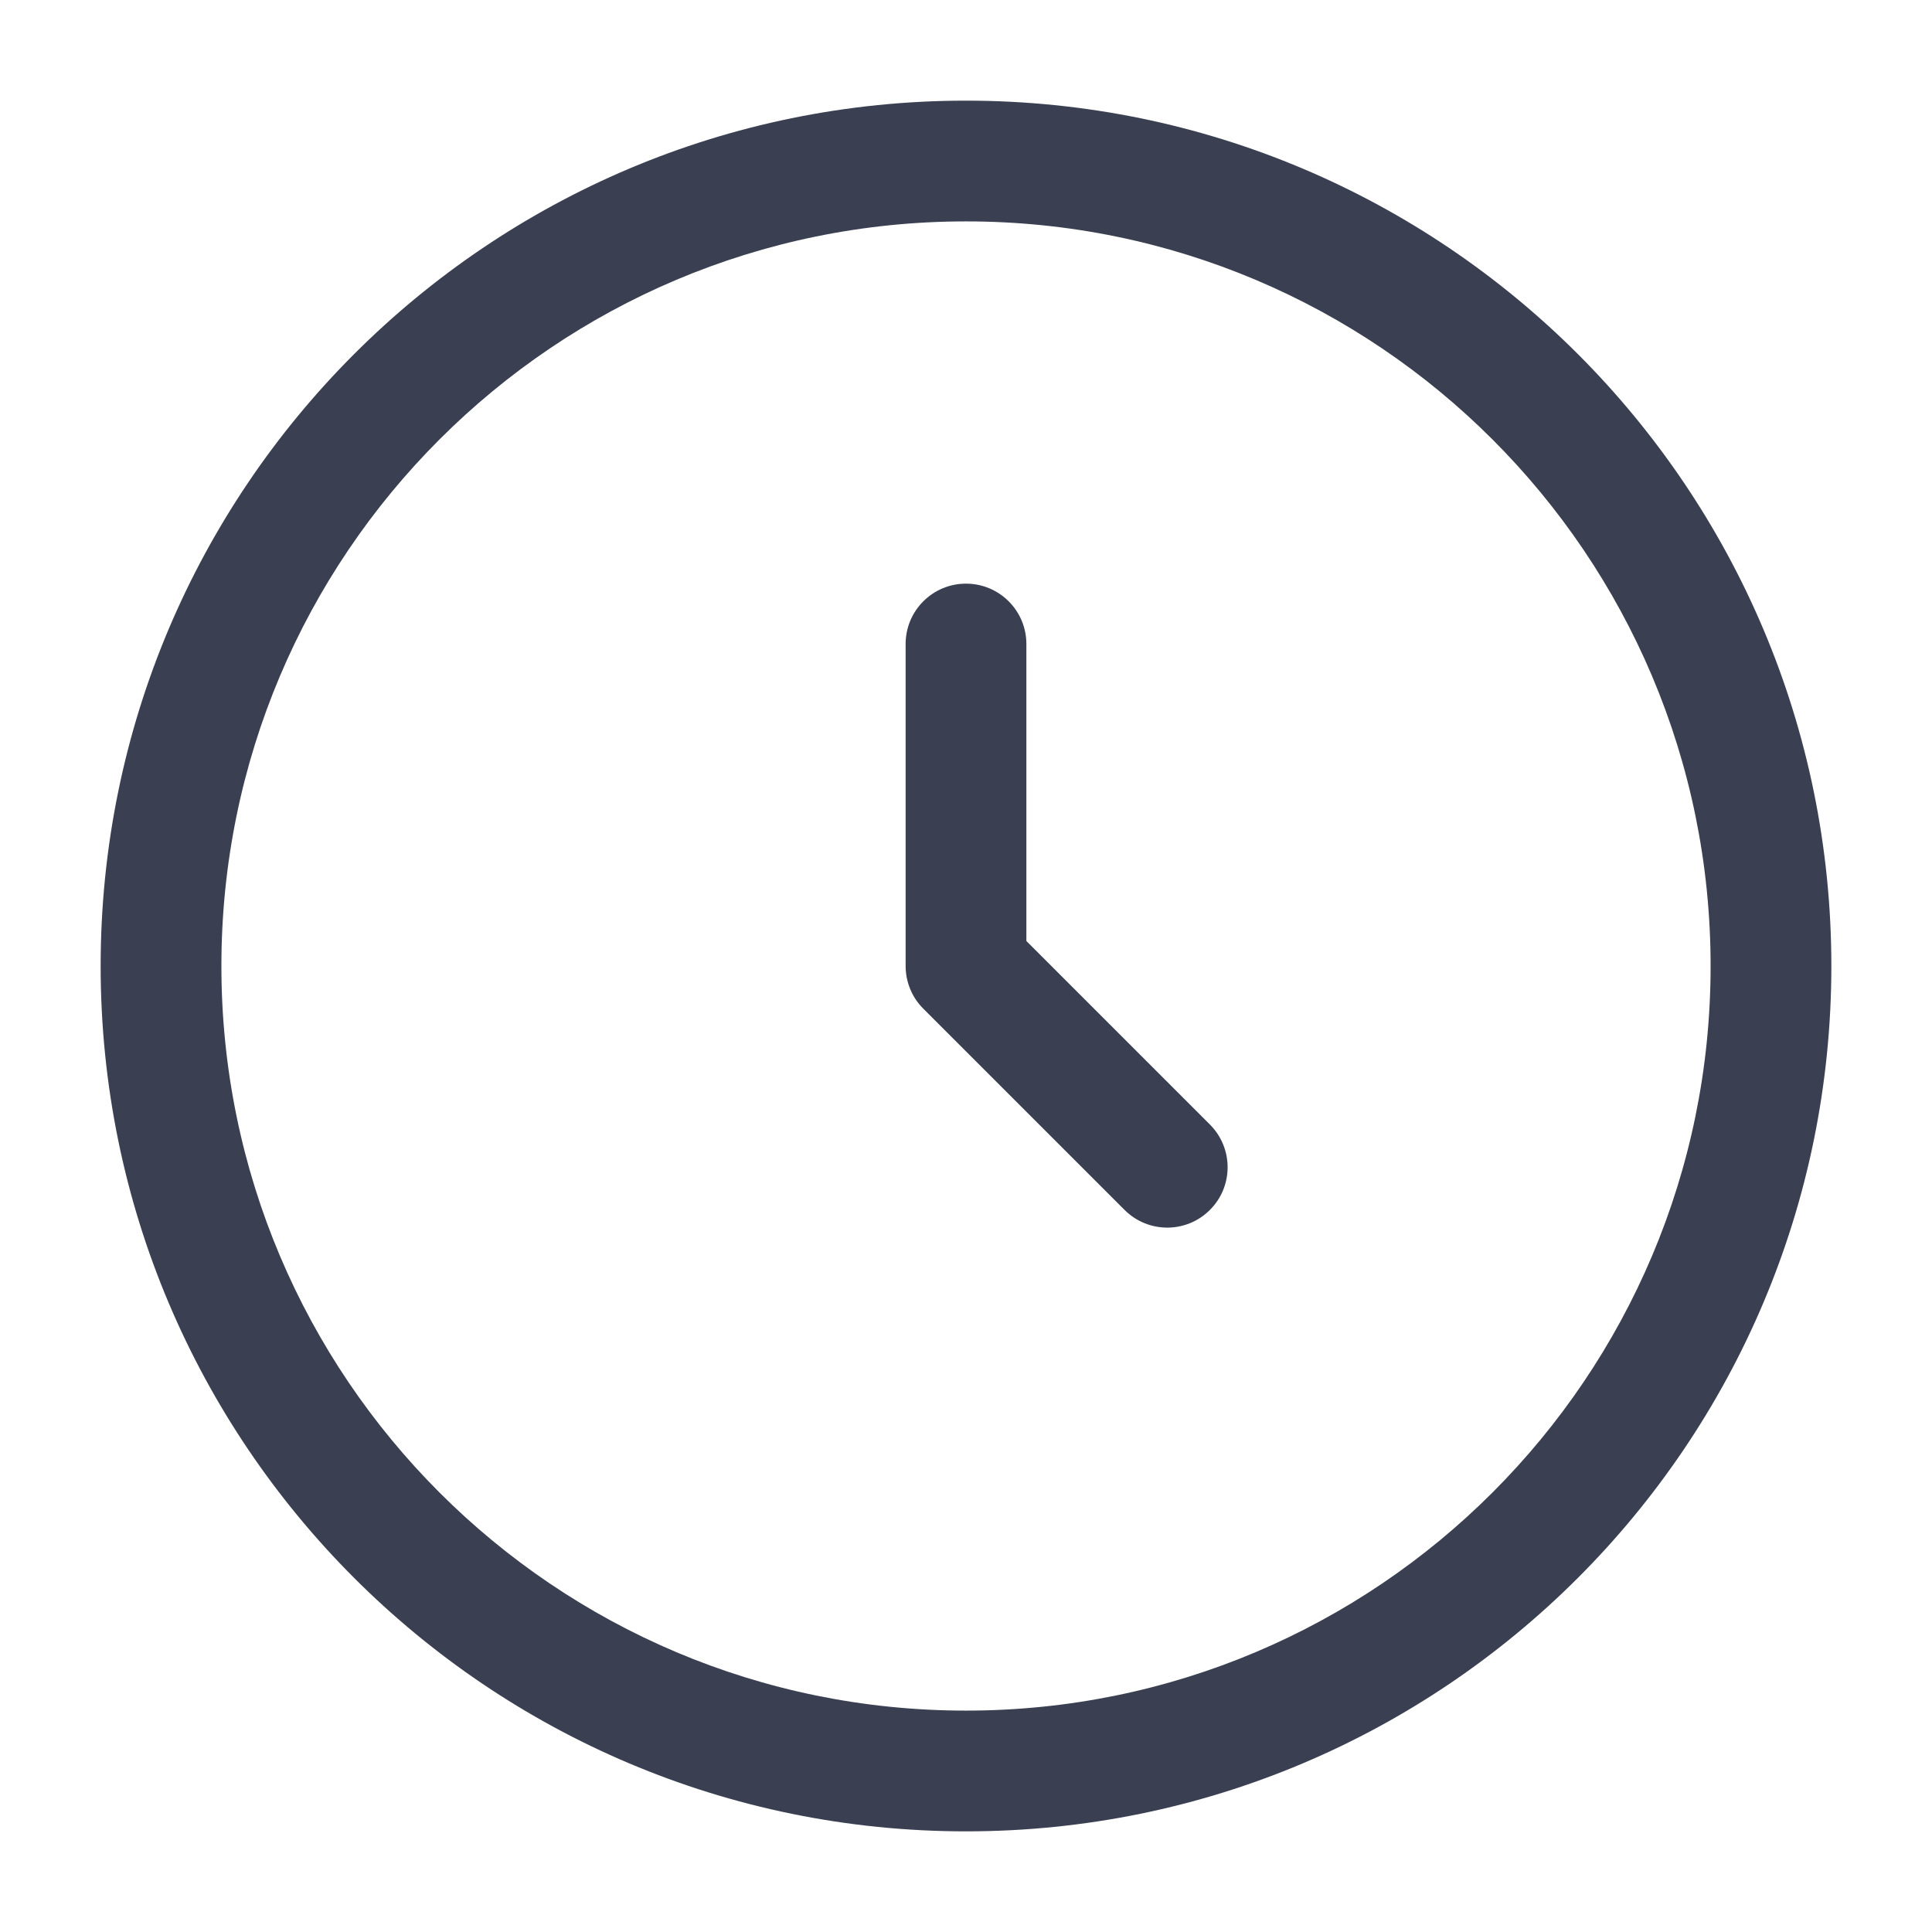
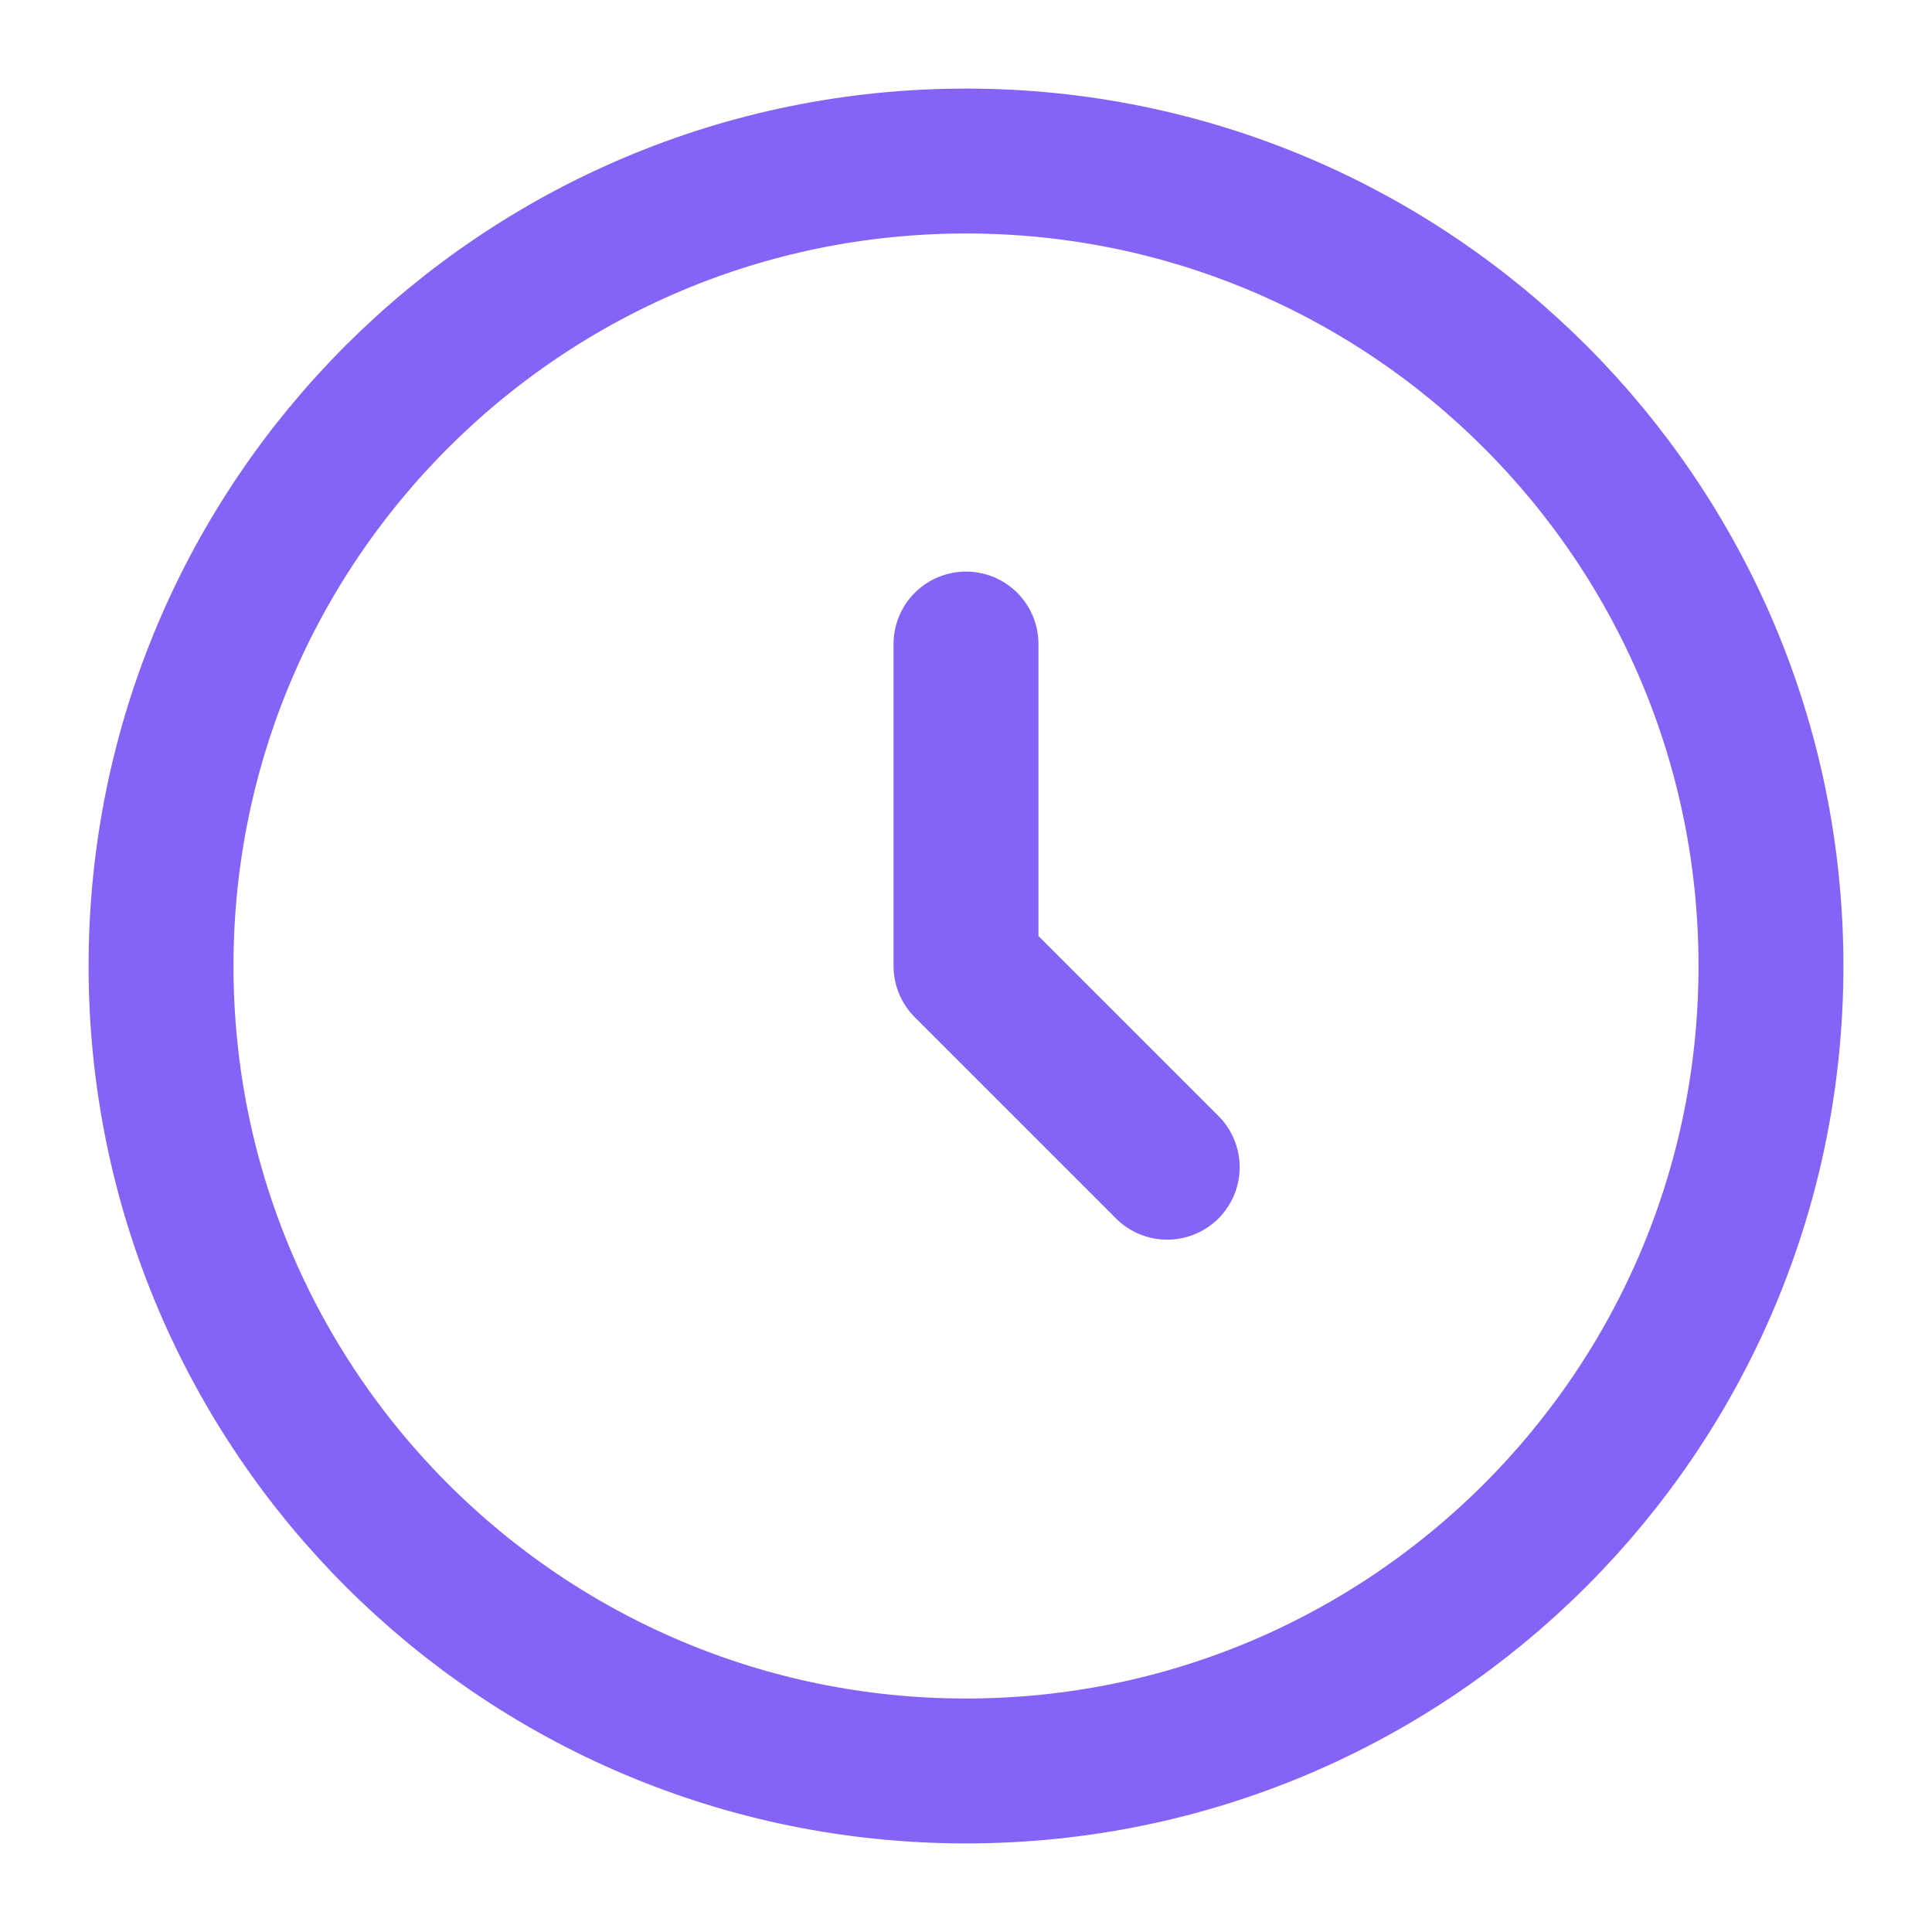
- <svg xmlns="http://www.w3.org/2000/svg" width="32" height="32" viewBox="0 0 32 32" fill="none">
-   <path fill-rule="evenodd" clip-rule="evenodd" d="M16 3.667C9.188 3.667 3.667 9.188 3.667 16C3.667 22.811 9.188 28.333 16 28.333C22.811 28.333 28.333 22.811 28.333 16C28.333 9.188 22.811 3.667 16 3.667ZM1.667 16C1.667 8.084 8.084 1.667 16 1.667C23.916 1.667 30.333 8.084 30.333 16C30.333 23.916 23.916 30.333 16 30.333C8.084 30.333 1.667 23.916 1.667 16ZM16 9.667C16.552 9.667 17 10.114 17 10.667V15.586L20.04 18.626C20.431 19.017 20.431 19.65 20.04 20.04C19.65 20.431 19.017 20.431 18.626 20.04L15.293 16.707C15.105 16.52 15 16.265 15 16V10.667C15 10.114 15.448 9.667 16 9.667Z" fill="#3A4052" />
+ <svg xmlns="http://www.w3.org/2000/svg" width="20" height="20" viewBox="0 0 20 20" fill="none">
+   <path d="M10 18.333C14.602 18.333 18.333 14.602 18.333 10C18.333 5.397 14.602 1.667 10 1.667C5.398 1.667 1.667 5.397 1.667 10C1.667 14.602 5.398 18.333 10 18.333Z" stroke="#8463F6" stroke-width="1.5" />
+   <path d="M10 6.667V10L12.083 12.083" stroke="#8463F6" stroke-width="1.5" stroke-linecap="round" stroke-linejoin="round" />
</svg>
